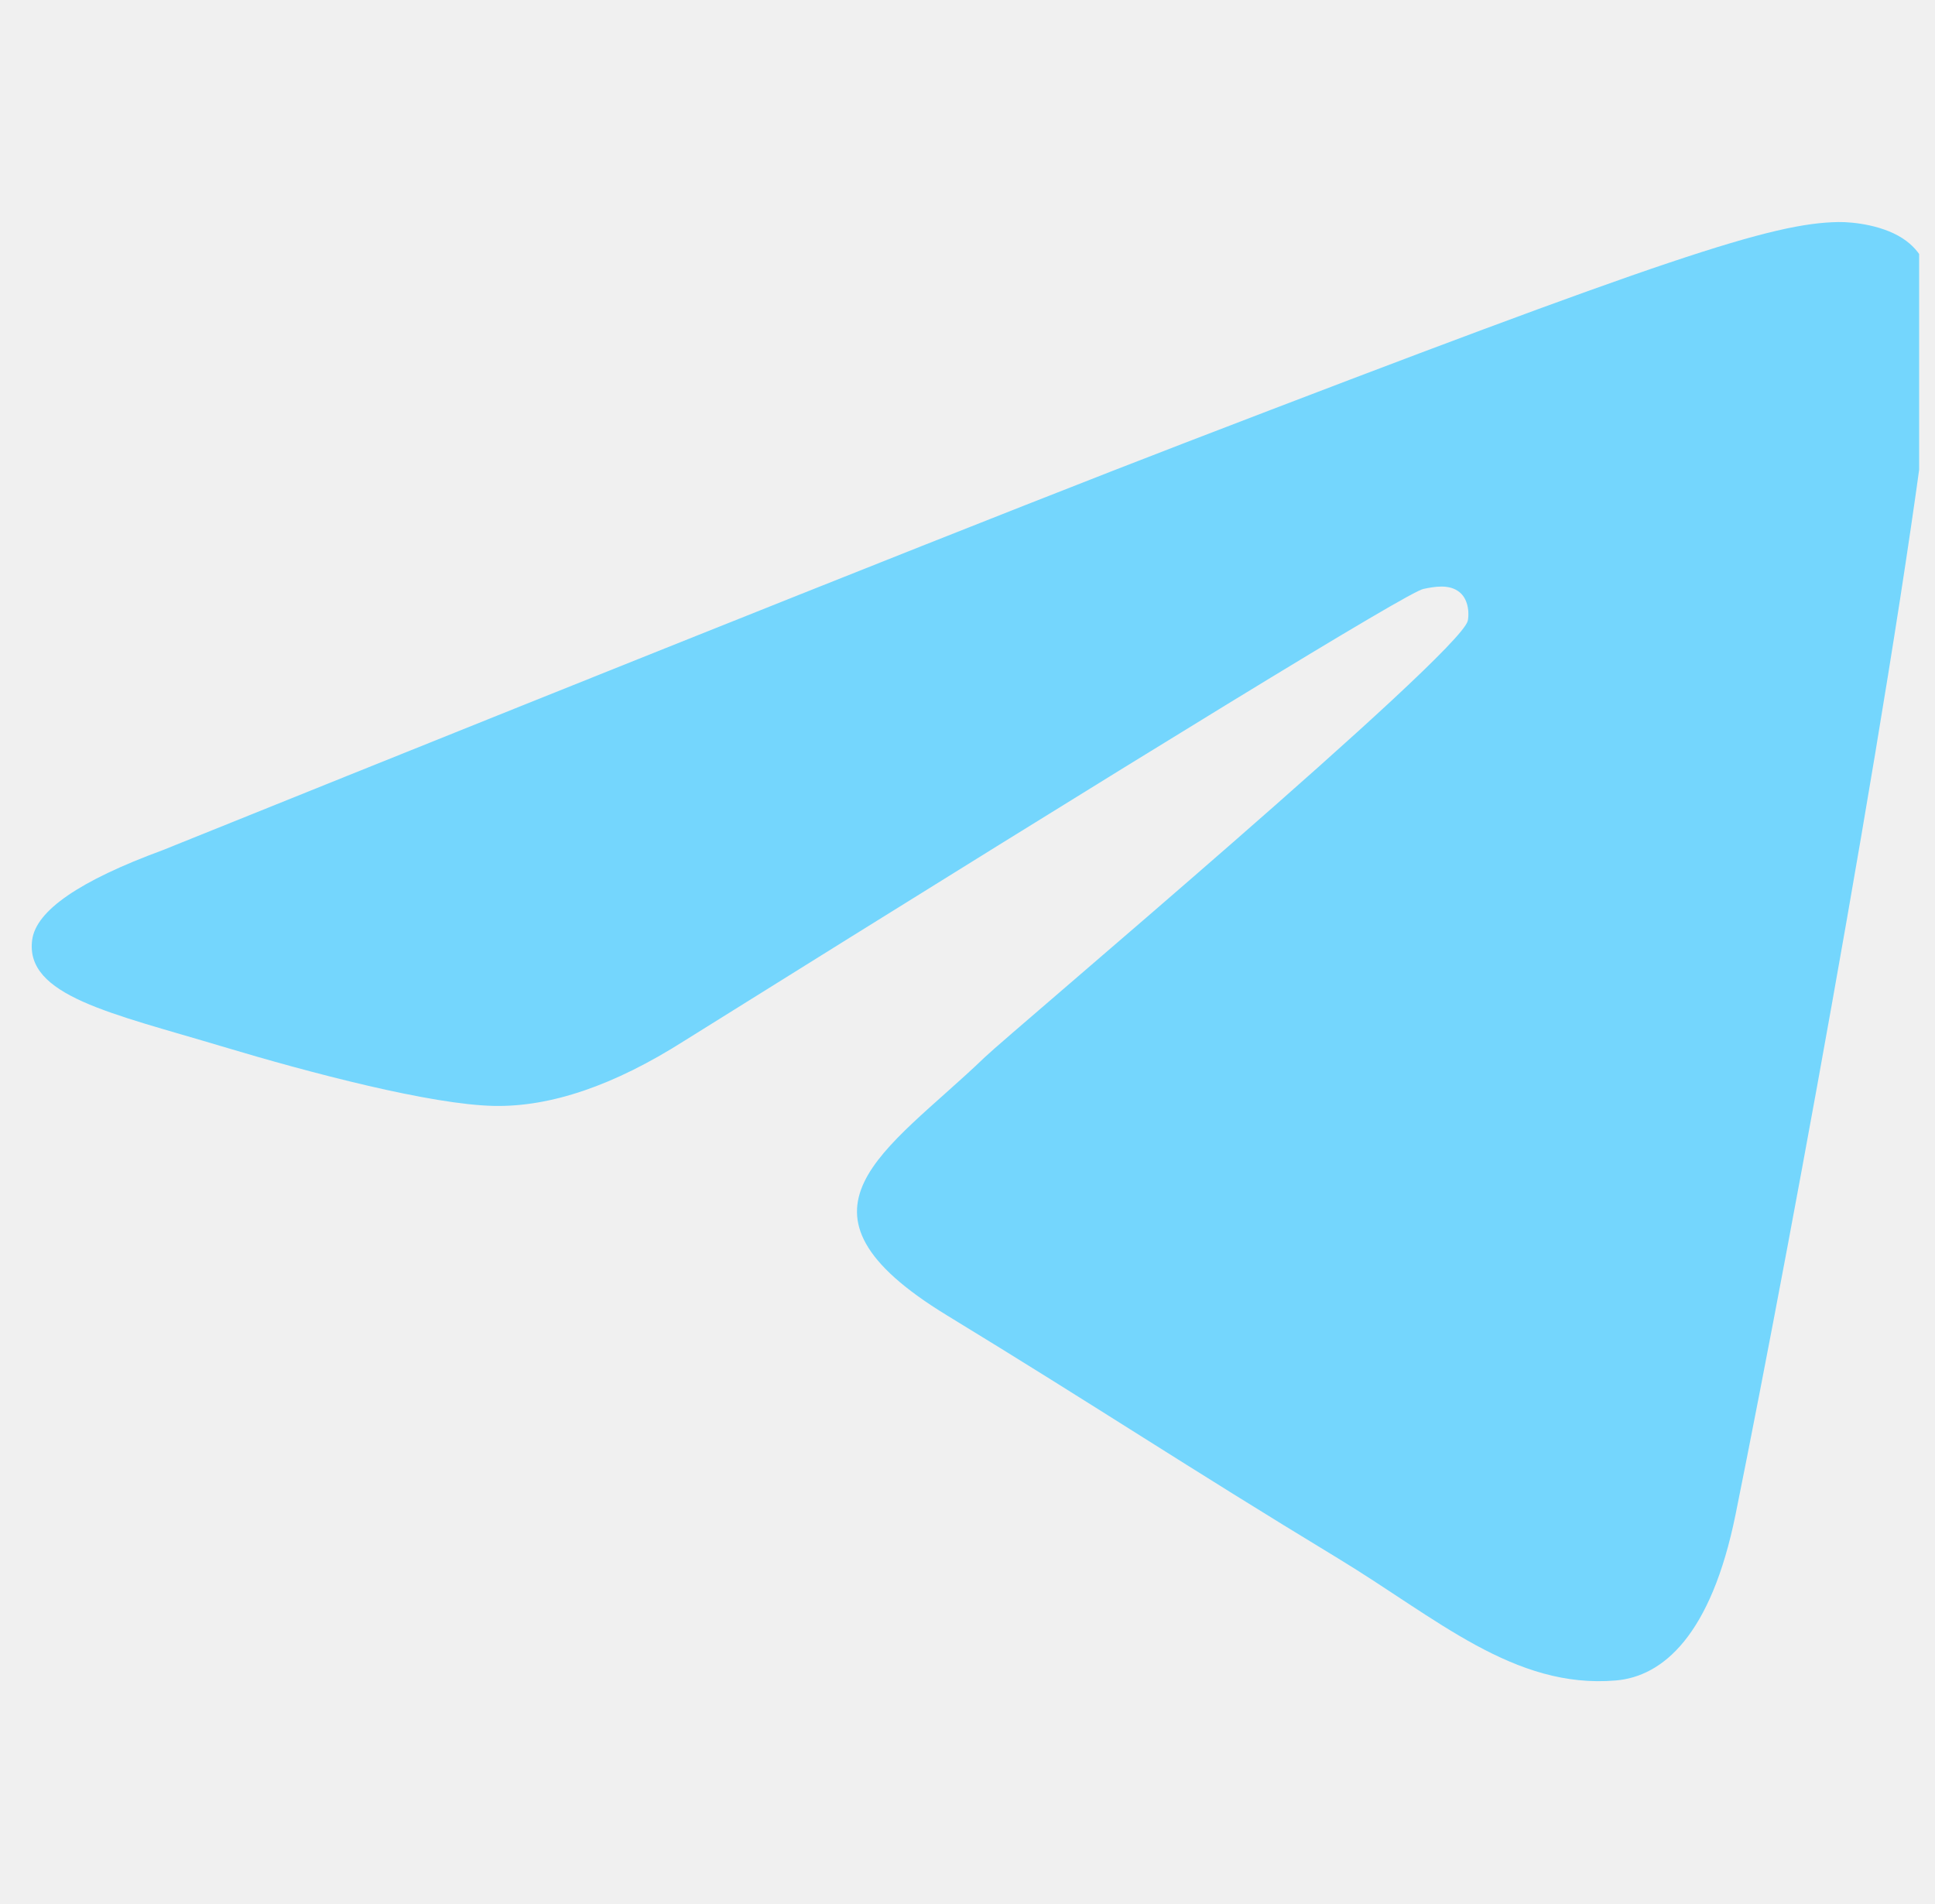
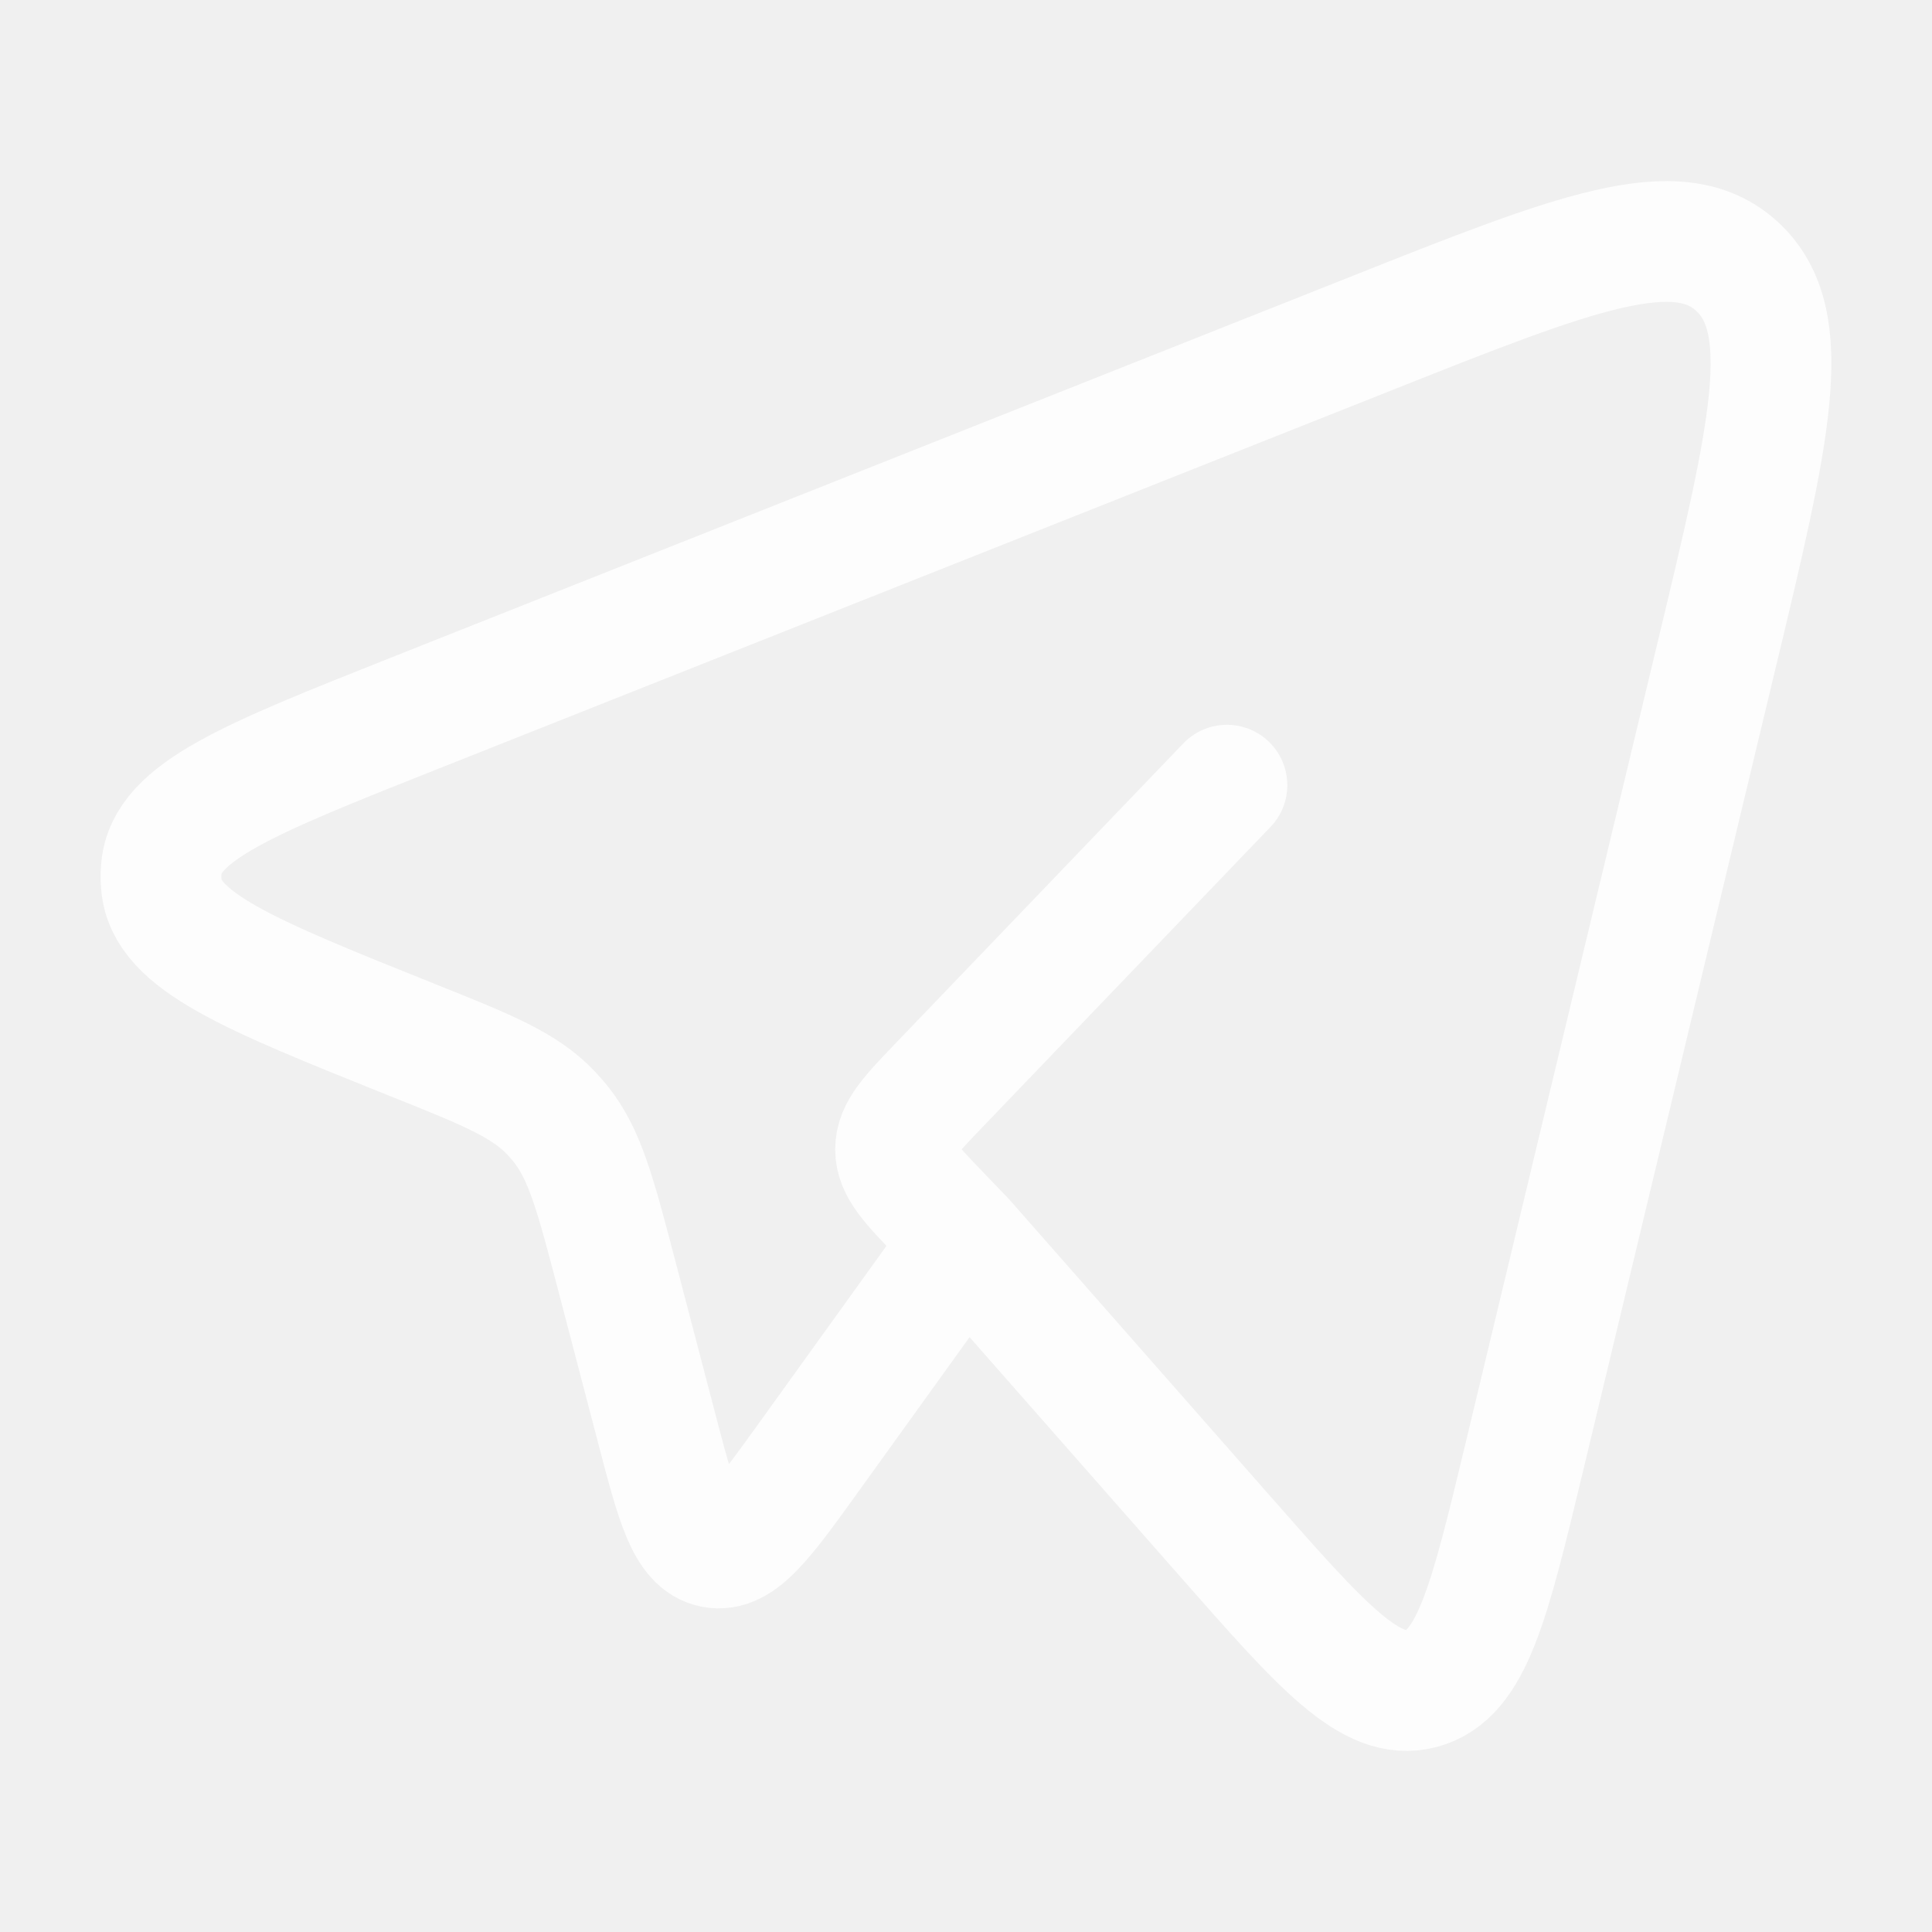
- <svg xmlns="http://www.w3.org/2000/svg" width="61" height="60" viewBox="0 0 61 60" fill="none">
-   <g clip-path="url(#clip0_2028_466)">
-     <path fill-rule="evenodd" clip-rule="evenodd" d="M5.125 26.803C21.231 20.311 31.971 16.031 37.344 13.964C52.688 8.06 55.876 7.034 57.954 7C58.411 6.993 59.433 7.098 60.095 7.595C60.654 8.014 60.807 8.581 60.881 8.979C60.955 9.377 61.046 10.283 60.973 10.991C60.142 19.073 56.544 38.685 54.714 47.737C53.94 51.567 52.414 52.852 50.938 52.977C47.73 53.25 45.294 51.016 42.186 49.131C37.323 46.182 34.576 44.347 29.856 41.469C24.402 38.144 27.938 36.316 31.046 33.329C31.86 32.547 45.996 20.652 46.27 19.573C46.304 19.438 46.336 18.935 46.013 18.67C45.69 18.404 45.213 18.495 44.869 18.567C44.381 18.67 36.613 23.419 21.565 32.817C19.36 34.218 17.363 34.9 15.573 34.864C13.6 34.825 9.806 33.832 6.985 32.984C3.525 31.944 0.775 31.393 1.015 29.627C1.139 28.706 2.509 27.765 5.125 26.803Z" fill="#74D6FD" />
-   </g>
-   <defs>
-     <clipPath id="clip0_2028_466">
-       <rect width="60" height="60" fill="white" transform="translate(0.5)" />
-     </clipPath>
-   </defs>
+ <svg xmlns="http://www.w3.org/2000/svg" width="20" height="20" viewBox="0 0 20 20" fill="none">
+   <path d="M9.988 12.84L12.689 15.911C13.69 17.049 14.19 17.618 14.714 17.48C15.238 17.341 15.417 16.592 15.777 15.095L17.769 6.788C18.322 4.482 18.599 3.329 17.984 2.76C17.369 2.191 16.303 2.614 14.172 3.461L4.282 7.387C2.578 8.064 1.725 8.402 1.671 8.984C1.665 9.043 1.665 9.103 1.671 9.163C1.723 9.745 2.574 10.086 4.277 10.769C5.049 11.078 5.434 11.232 5.711 11.529C5.742 11.562 5.772 11.596 5.801 11.632C6.056 11.949 6.164 12.364 6.382 13.195L6.789 14.751C7 15.56 7.106 15.964 7.383 16.019C7.661 16.074 7.902 15.739 8.385 15.068L9.988 12.84ZM9.988 12.84L9.723 12.564C9.422 12.25 9.271 12.093 9.271 11.898C9.271 11.703 9.422 11.546 9.723 11.232L12.701 8.128" stroke="#FDFDFD" stroke-width="1.25" stroke-linecap="round" stroke-linejoin="round" />
</svg>
